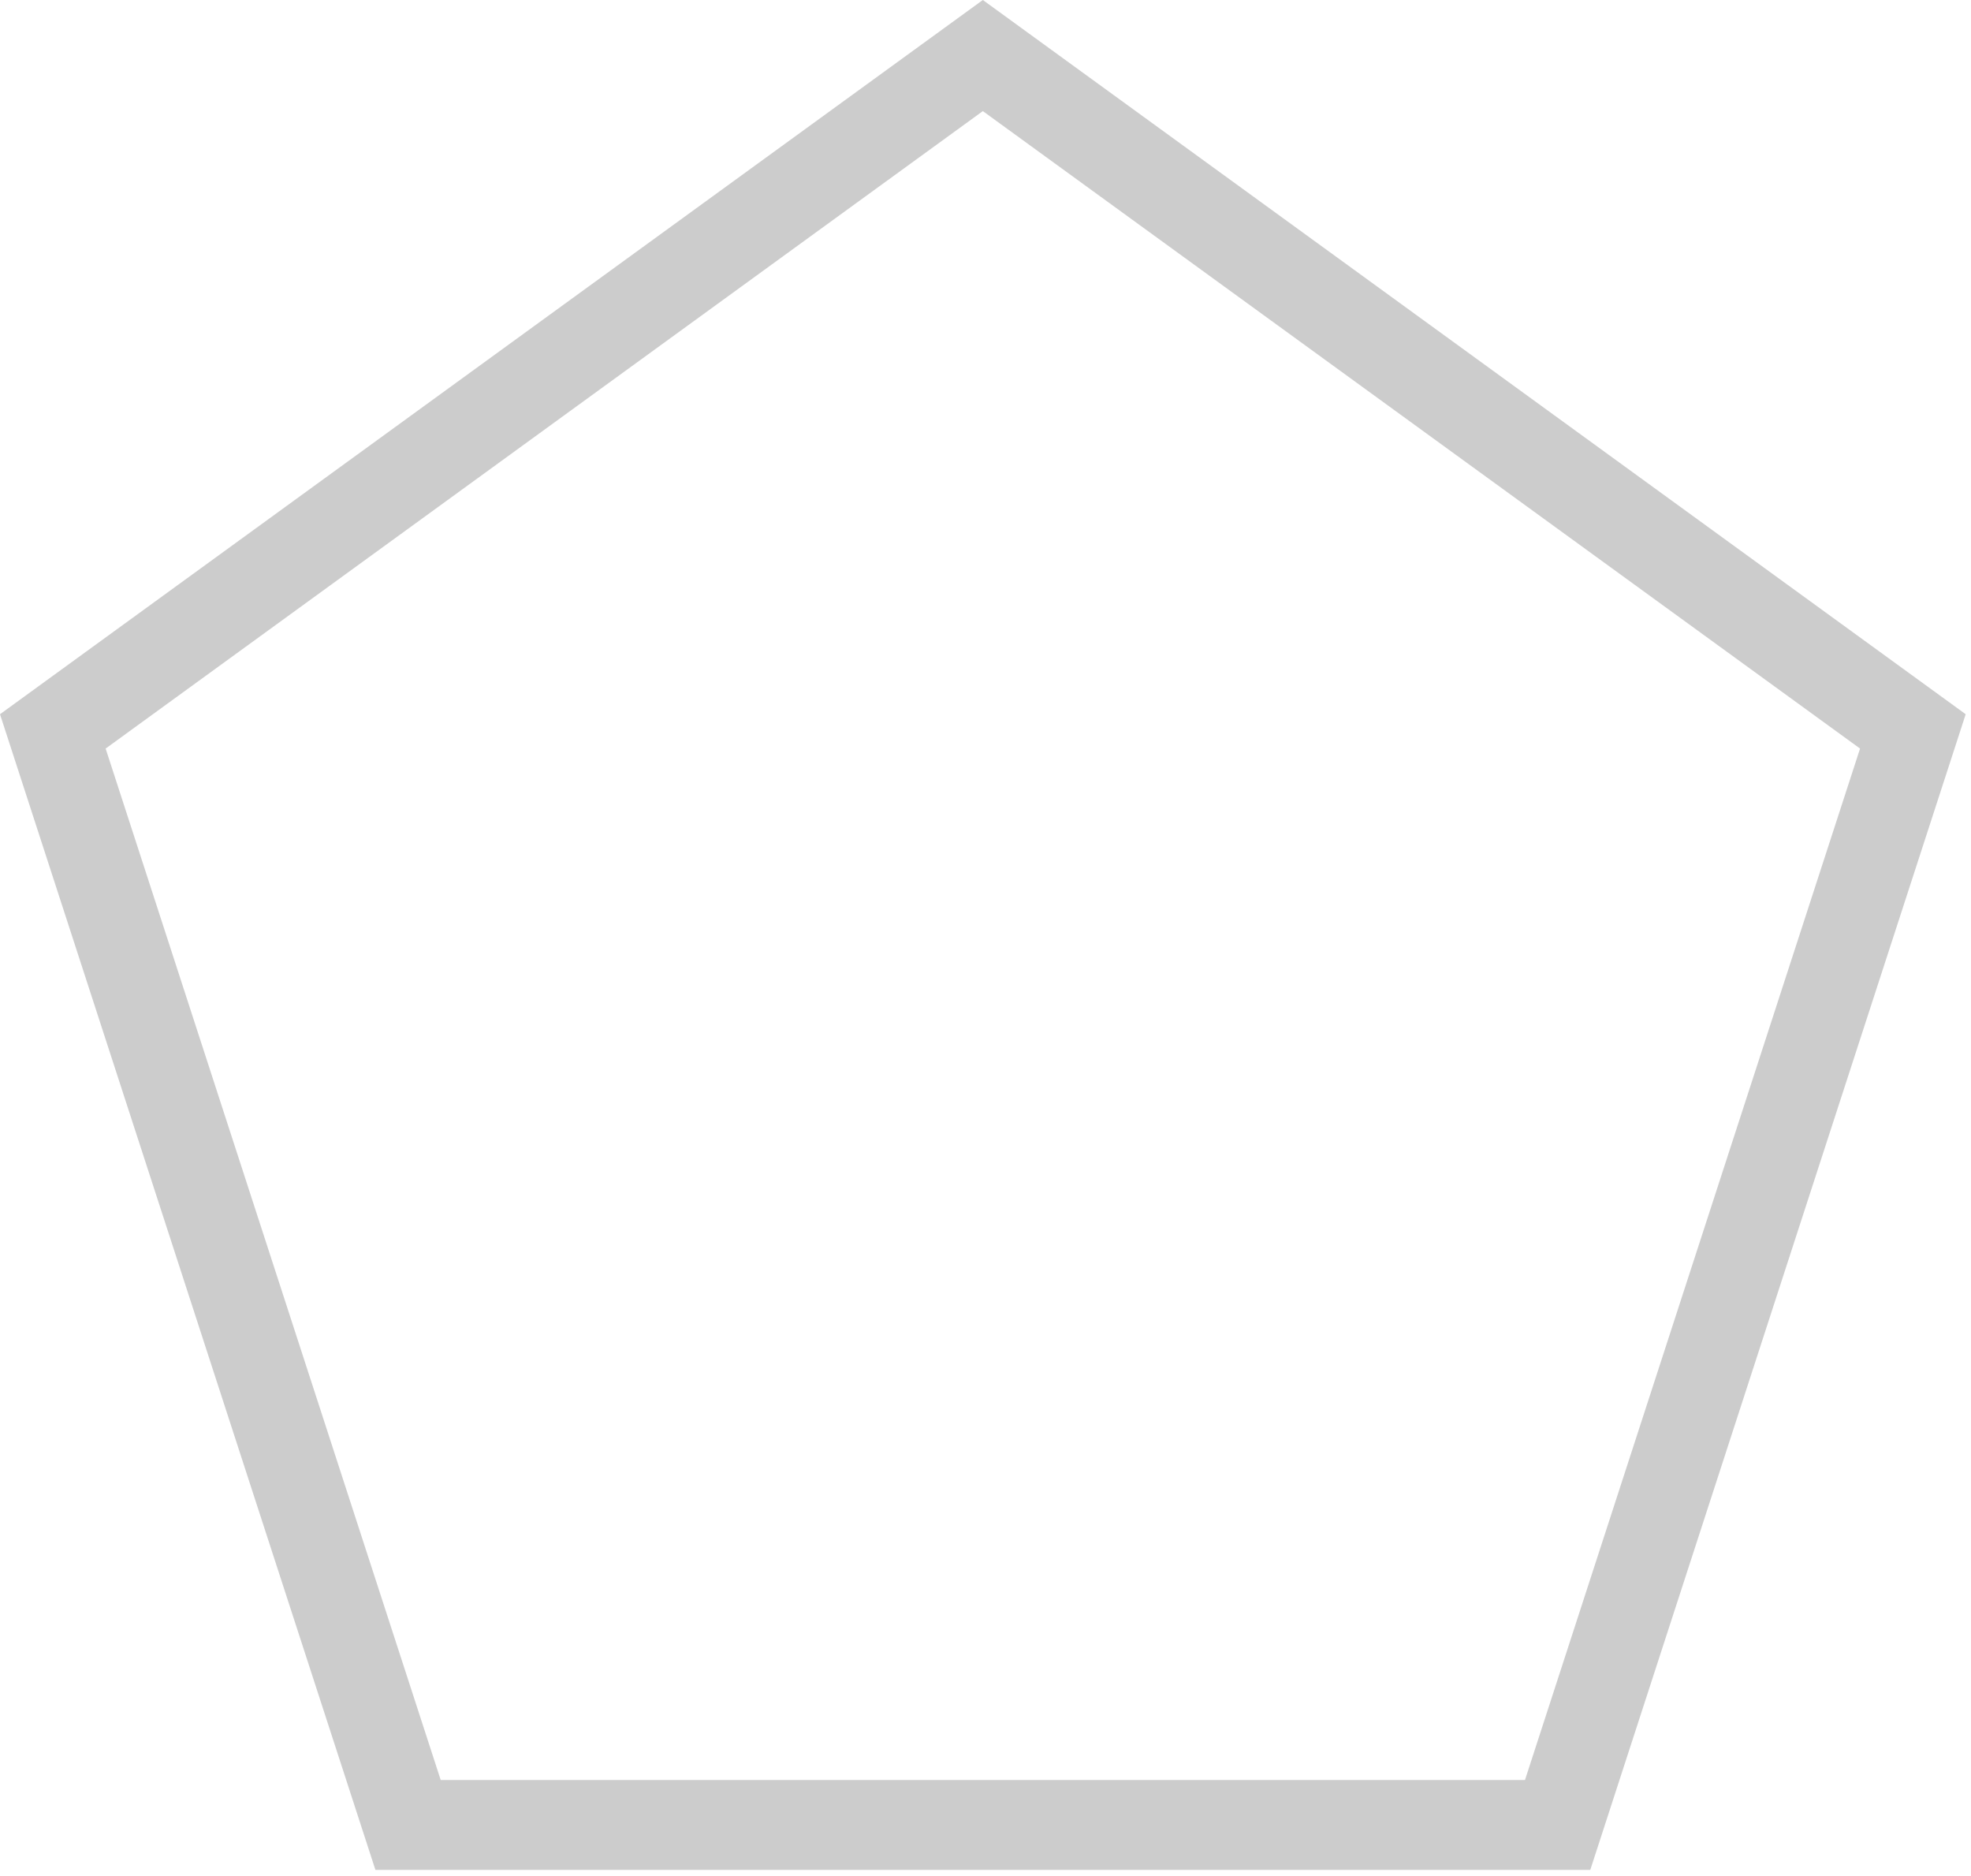
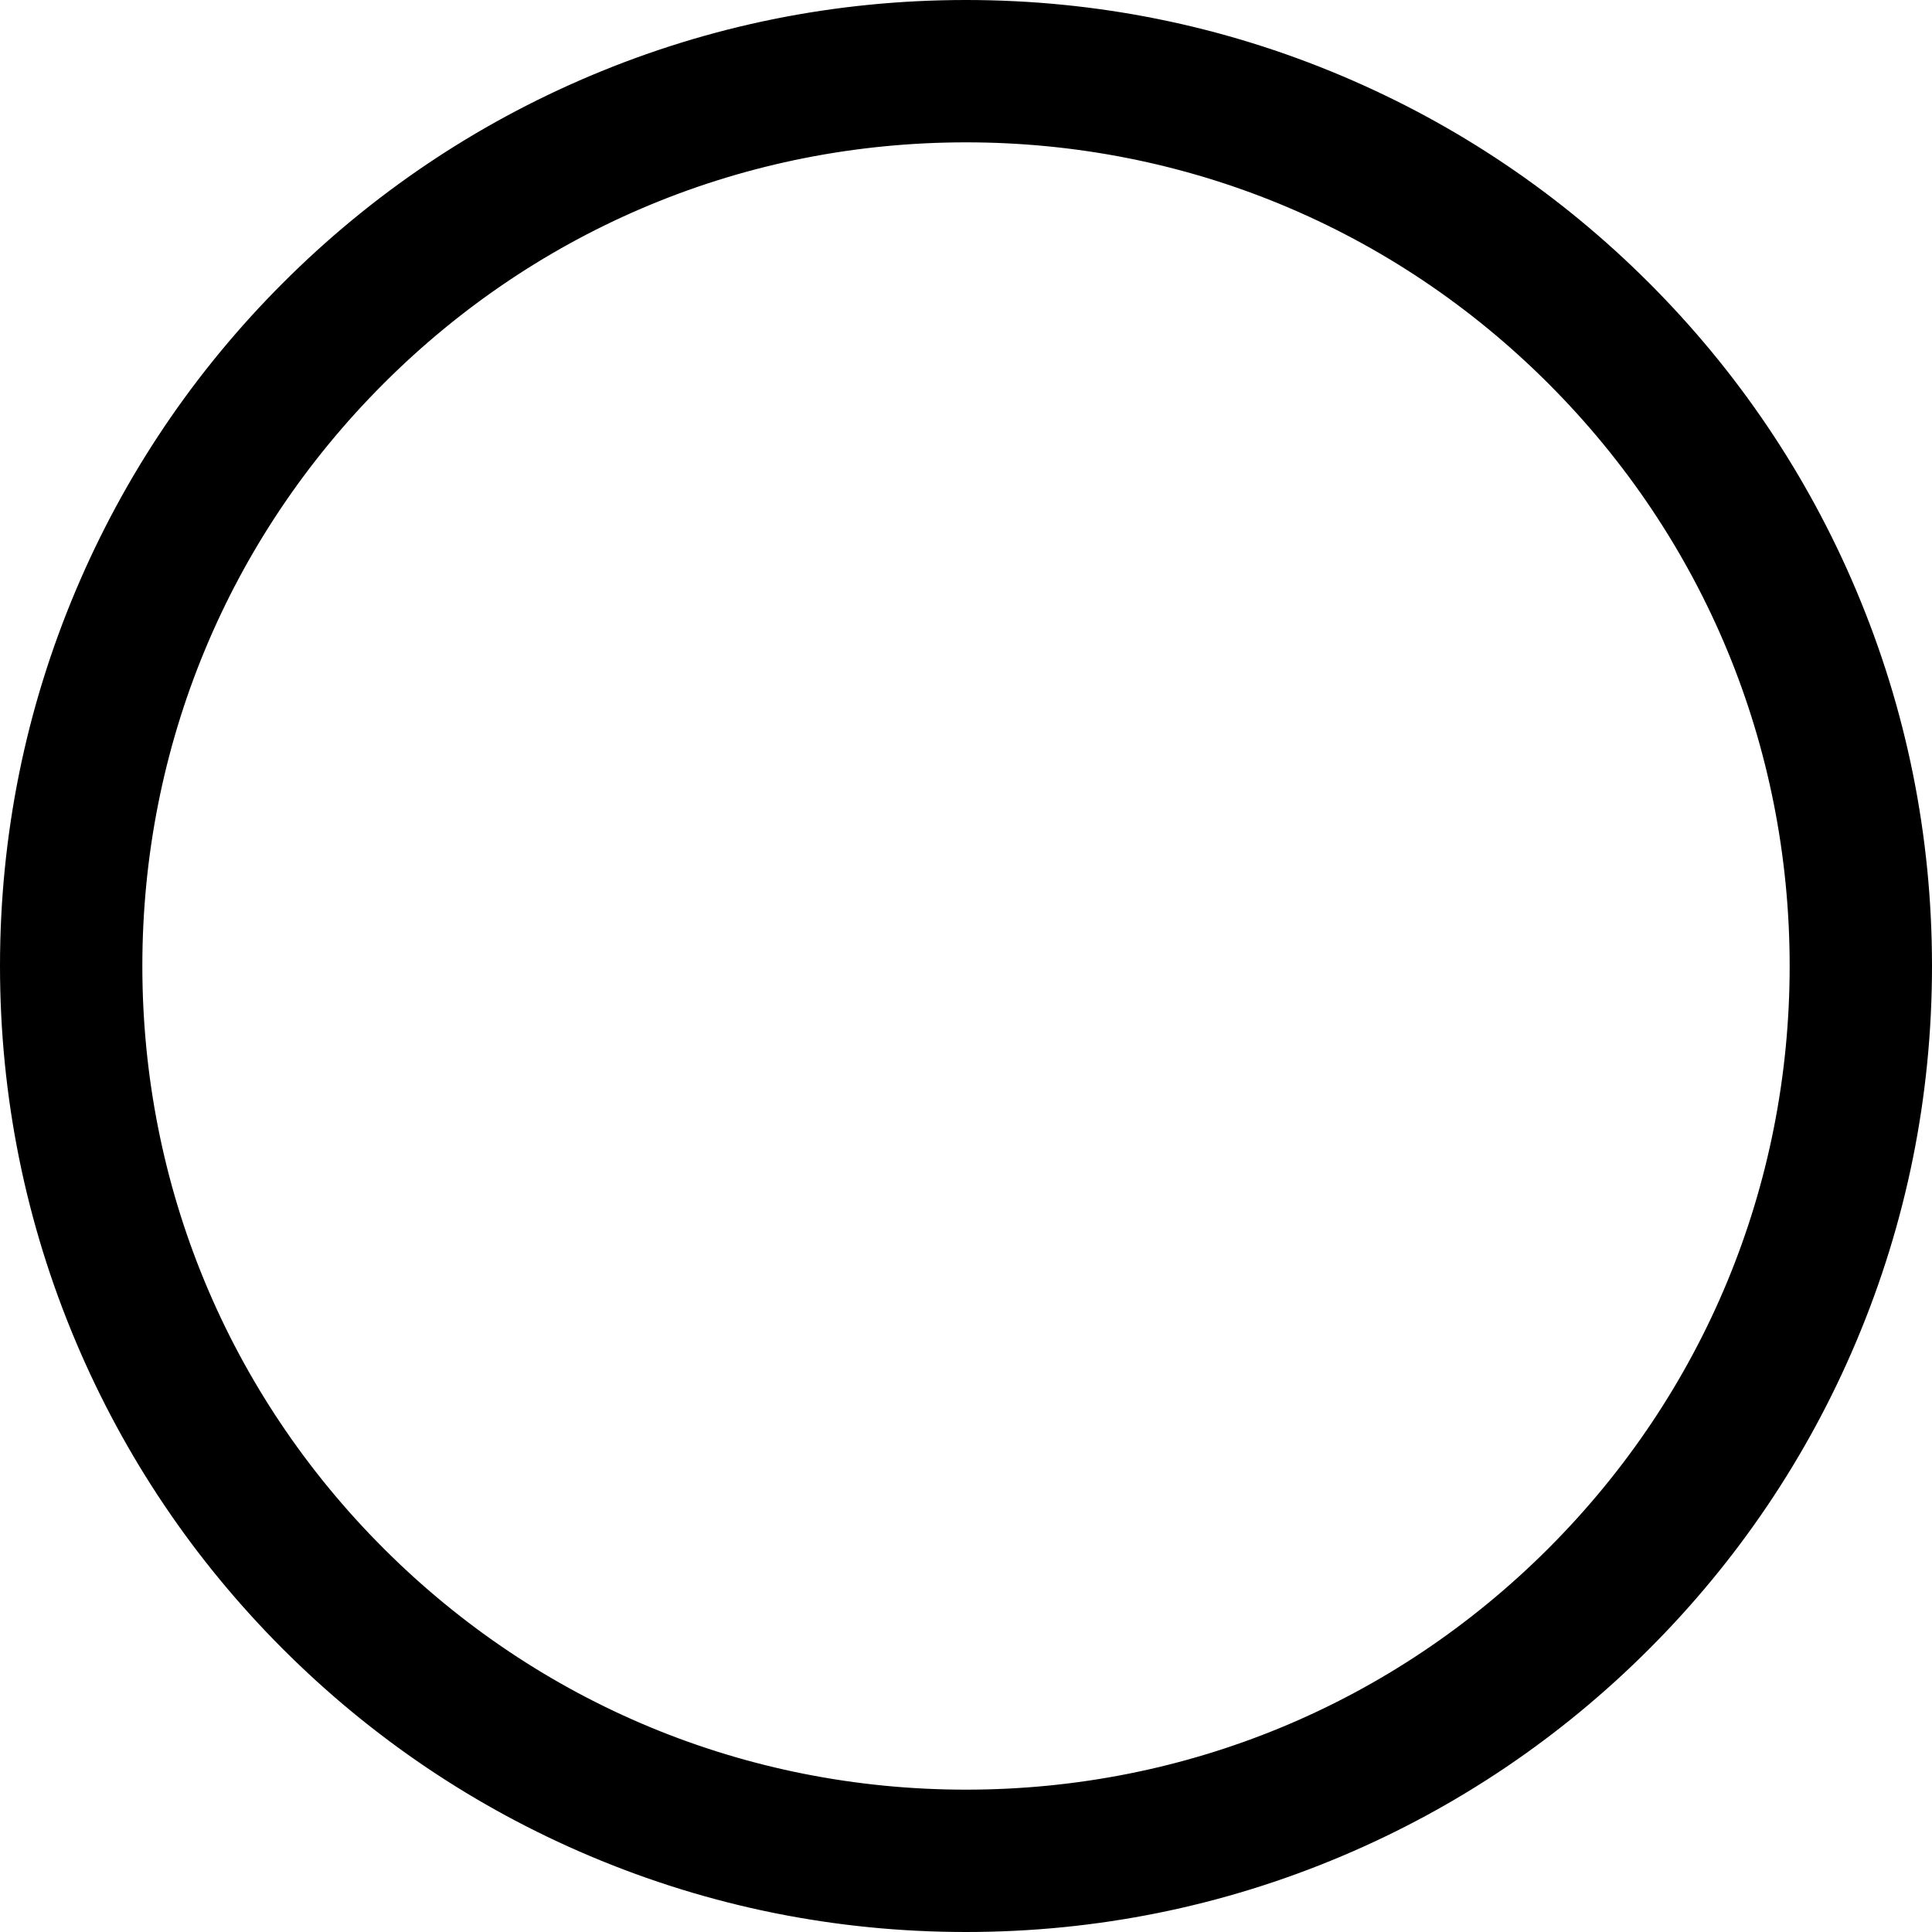
- <svg xmlns="http://www.w3.org/2000/svg" width="329" height="313" viewBox="0 0 329 313" fill="none">
-   <path id="polygon" opacity="0.2" d="M319.297 122.059L260.001 304.556H68.113L8.816 122.059L164.057 9.27L319.297 122.059Z" stroke="black" stroke-width="15" />
+ <svg xmlns="http://www.w3.org/2000/svg" fill="#000000" version="1.1" id="Capa_1" width="800px" height="800px" viewBox="0 0 595.021 595.021" xml:space="preserve">
+   <g>
+     <g>
+       <g>
+         <path d="M507.529,87.493c-27.264-27.264-59.022-48.672-94.396-63.635C376.489,8.358,337.588,0.5,297.511,0.5     c-40.078,0-78.979,7.858-115.624,23.358c-35.373,14.961-67.132,36.371-94.395,63.635c-27.264,27.263-48.673,59.022-63.635,94.395     C8.358,218.532,0.5,257.434,0.5,297.511c0,40.077,7.858,78.979,23.358,115.623c14.961,35.373,36.371,67.132,63.635,94.396     c27.263,27.263,59.022,48.672,94.395,63.634c36.645,15.5,75.546,23.358,115.624,23.358c40.077,0,78.979-7.858,115.623-23.358     c35.373-14.961,67.133-36.371,94.396-63.634c27.263-27.264,48.673-59.022,63.634-94.396     c15.499-36.645,23.358-75.546,23.358-115.623c0-40.077-7.858-78.979-23.358-115.624     C556.202,146.515,534.792,114.756,507.529,87.493z M297.511,551.682c-140.375,0-254.171-113.797-254.171-254.171     c0-140.375,113.796-254.171,254.171-254.171c140.374,0,254.171,113.796,254.171,254.171     C551.682,437.885,437.885,551.682,297.511,551.682z" />
+         <path d="M297.511,595.021c-40.146,0-79.112-7.872-115.818-23.397c-35.433-14.988-67.245-36.434-94.553-63.741     c-27.31-27.31-48.755-59.122-63.742-94.555C7.872,376.623,0,337.656,0,297.511c0-40.145,7.872-79.112,23.397-115.818     c14.987-35.432,36.433-67.245,63.742-94.553c27.308-27.309,59.12-48.755,94.553-63.742C218.399,7.872,257.366,0,297.511,0     c40.146,0,79.112,7.872,115.817,23.397c35.435,14.988,67.247,36.434,94.555,63.742c27.31,27.31,48.755,59.123,63.741,94.553     c15.525,36.706,23.397,75.673,23.397,115.818c0,40.144-7.872,79.11-23.397,115.817c-14.985,35.432-36.432,67.244-63.741,94.555     c-27.31,27.31-59.122,48.755-94.555,63.741C376.623,587.149,337.656,595.021,297.511,595.021z M297.511,1     C257.5,1,218.665,8.845,182.082,24.318c-35.314,14.937-67.02,36.311-94.236,63.528c-27.218,27.217-48.591,58.923-63.528,94.236     C8.845,218.665,1,257.5,1,297.511s7.845,78.847,23.318,115.429c14.936,35.312,36.31,67.019,63.528,94.236     c27.217,27.216,58.922,48.59,94.236,63.526c36.582,15.474,75.417,23.319,115.429,23.319c40.011,0,78.847-7.846,115.429-23.319     c35.312-14.936,67.019-36.309,94.236-63.526c27.219-27.22,48.592-58.925,63.526-94.236     c15.474-36.584,23.319-75.42,23.319-115.429c0-40.011-7.846-78.847-23.319-115.429c-14.935-35.312-36.309-67.017-63.526-94.236     c-27.217-27.216-58.922-48.59-94.236-63.528C376.357,8.845,337.521,1,297.511,1z M297.511,552.182     c-68.025,0-131.979-26.49-180.08-74.592C69.33,429.489,42.84,365.535,42.84,297.511c0-68.025,26.49-131.979,74.591-180.08     S229.486,42.84,297.511,42.84c68.024,0,131.979,26.49,180.079,74.591c48.102,48.101,74.592,112.055,74.592,180.08     c0,68.024-26.49,131.979-74.592,180.079C429.489,525.691,365.535,552.182,297.511,552.182z M297.511,43.84     c-67.758,0-131.46,26.386-179.373,74.298S43.84,229.753,43.84,297.511s26.386,131.46,74.298,179.372     c47.913,47.912,111.615,74.299,179.373,74.299s131.46-26.387,179.372-74.299s74.299-111.614,74.299-179.372     s-26.387-131.46-74.299-179.373C428.971,70.226,365.269,43.84,297.511,43.84z" />
+       </g>
+     </g>
+   </g>
</svg>
